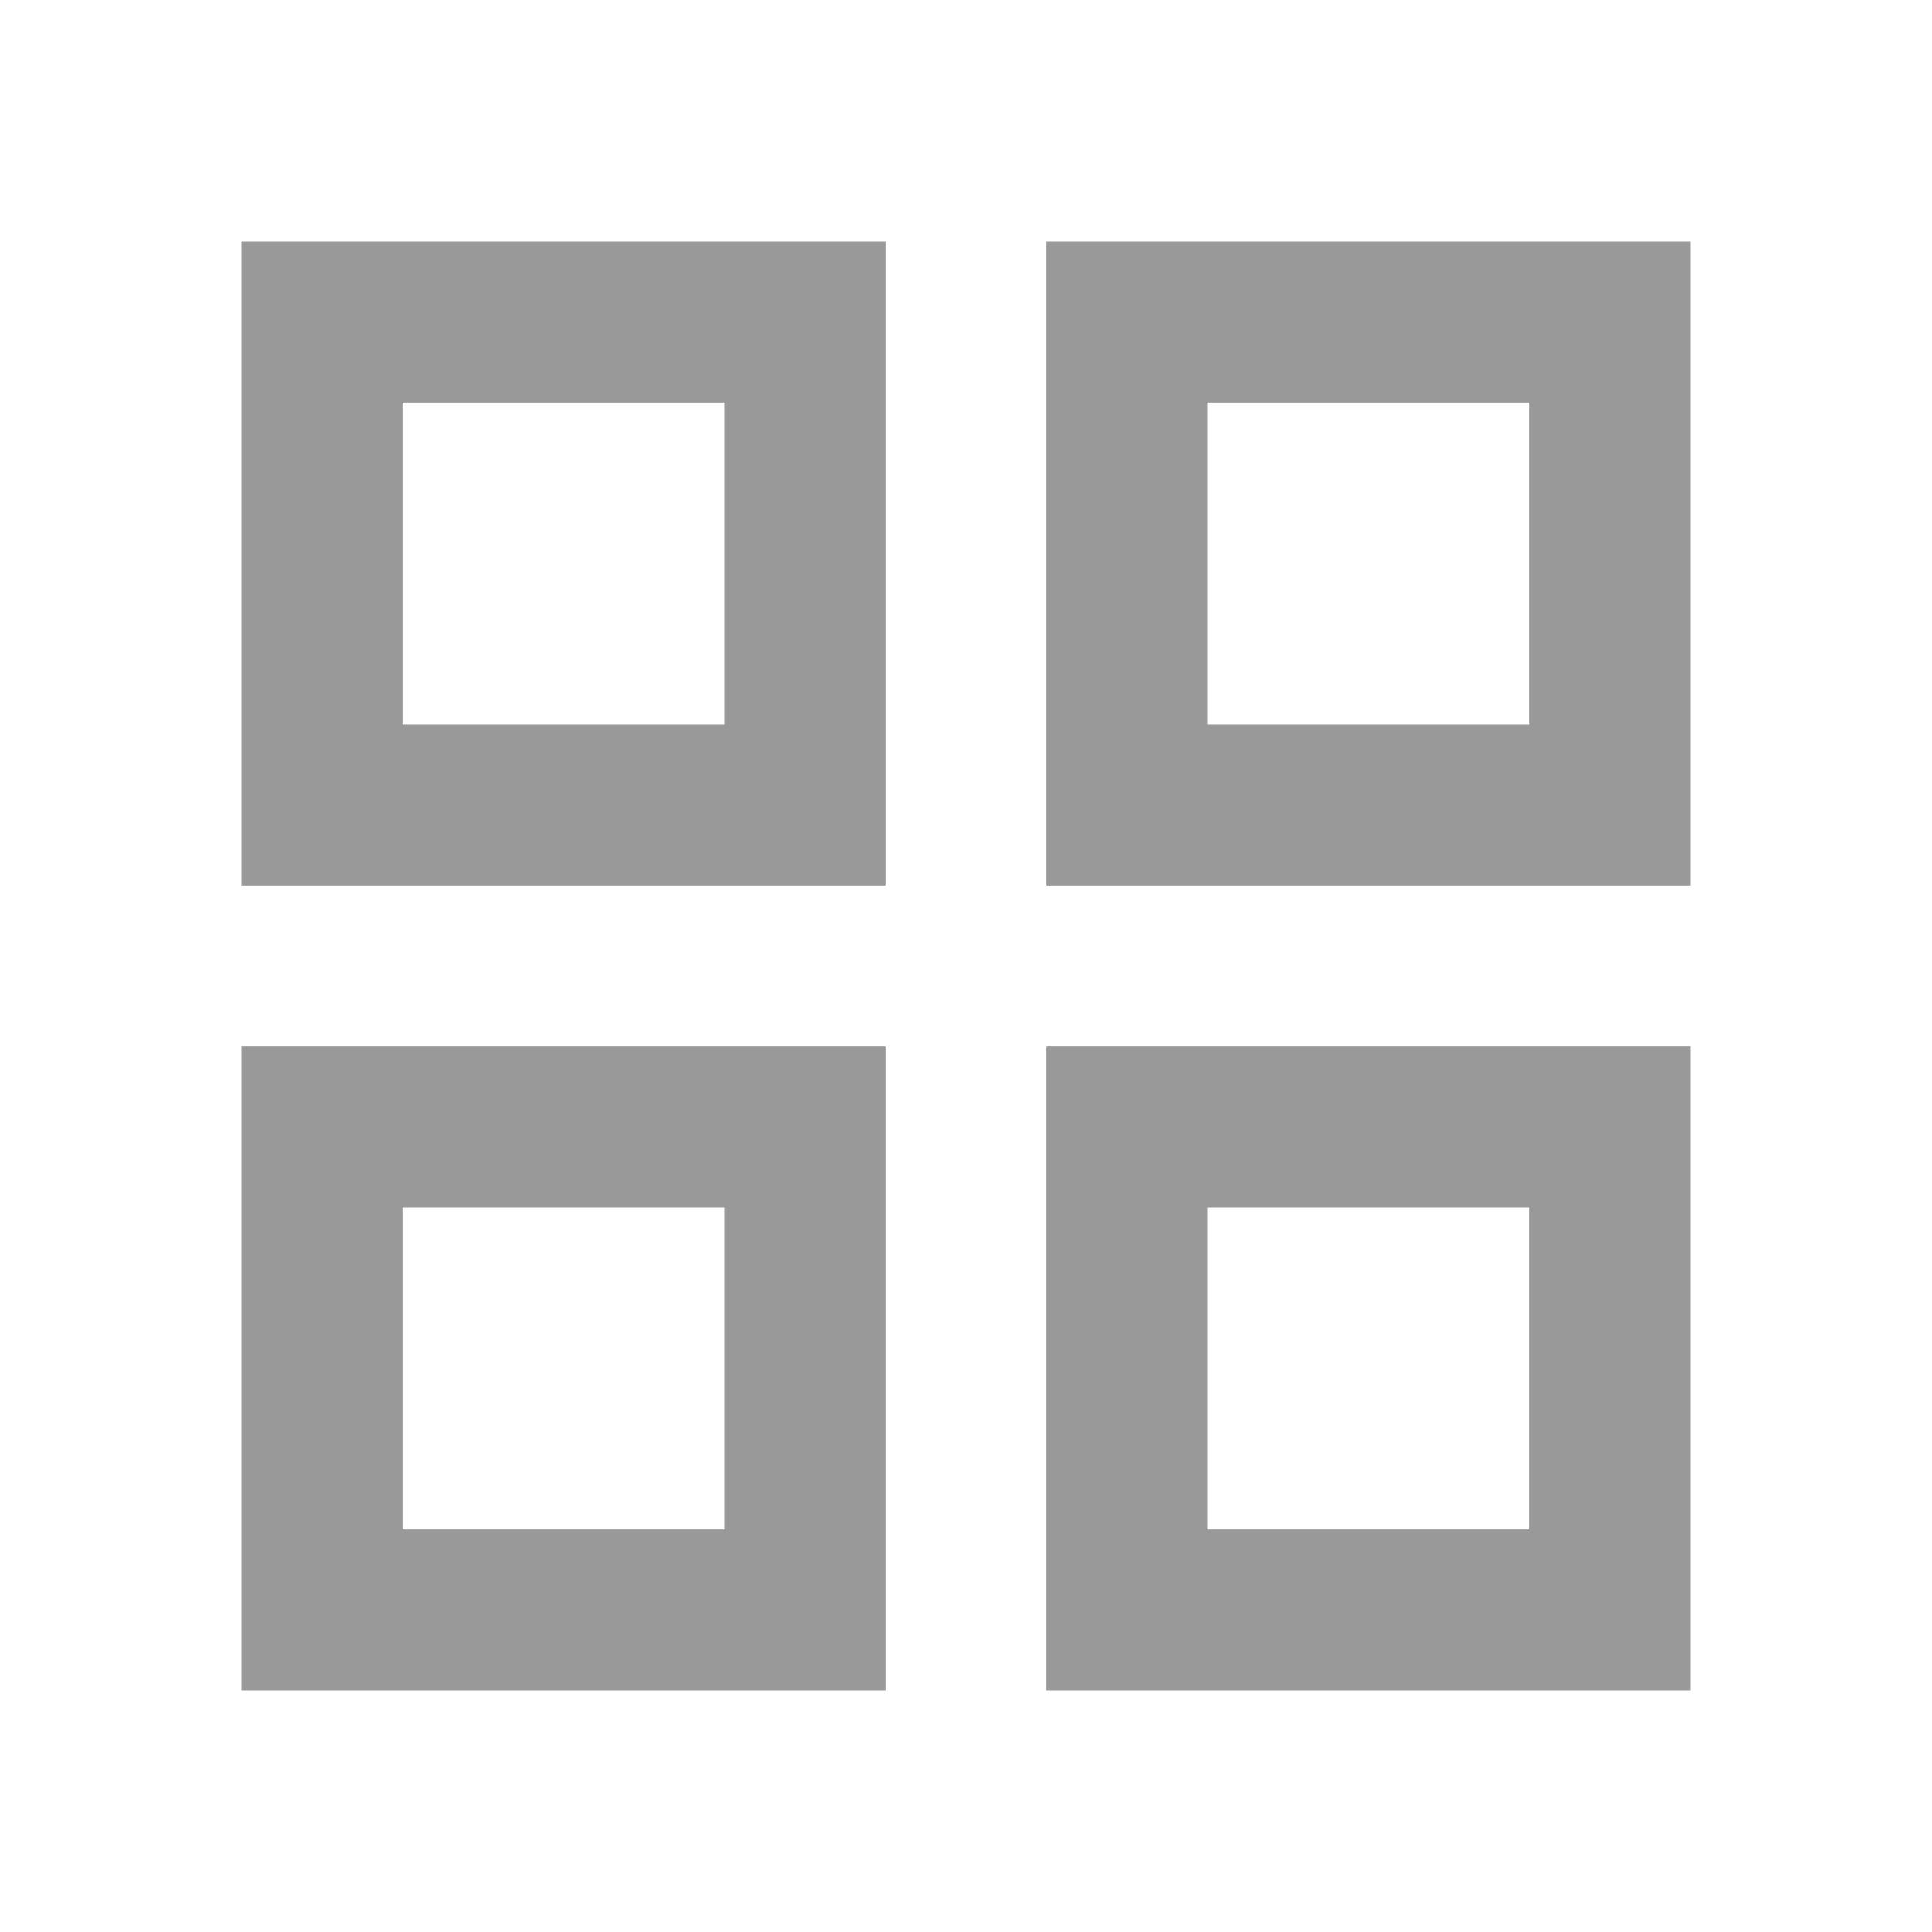
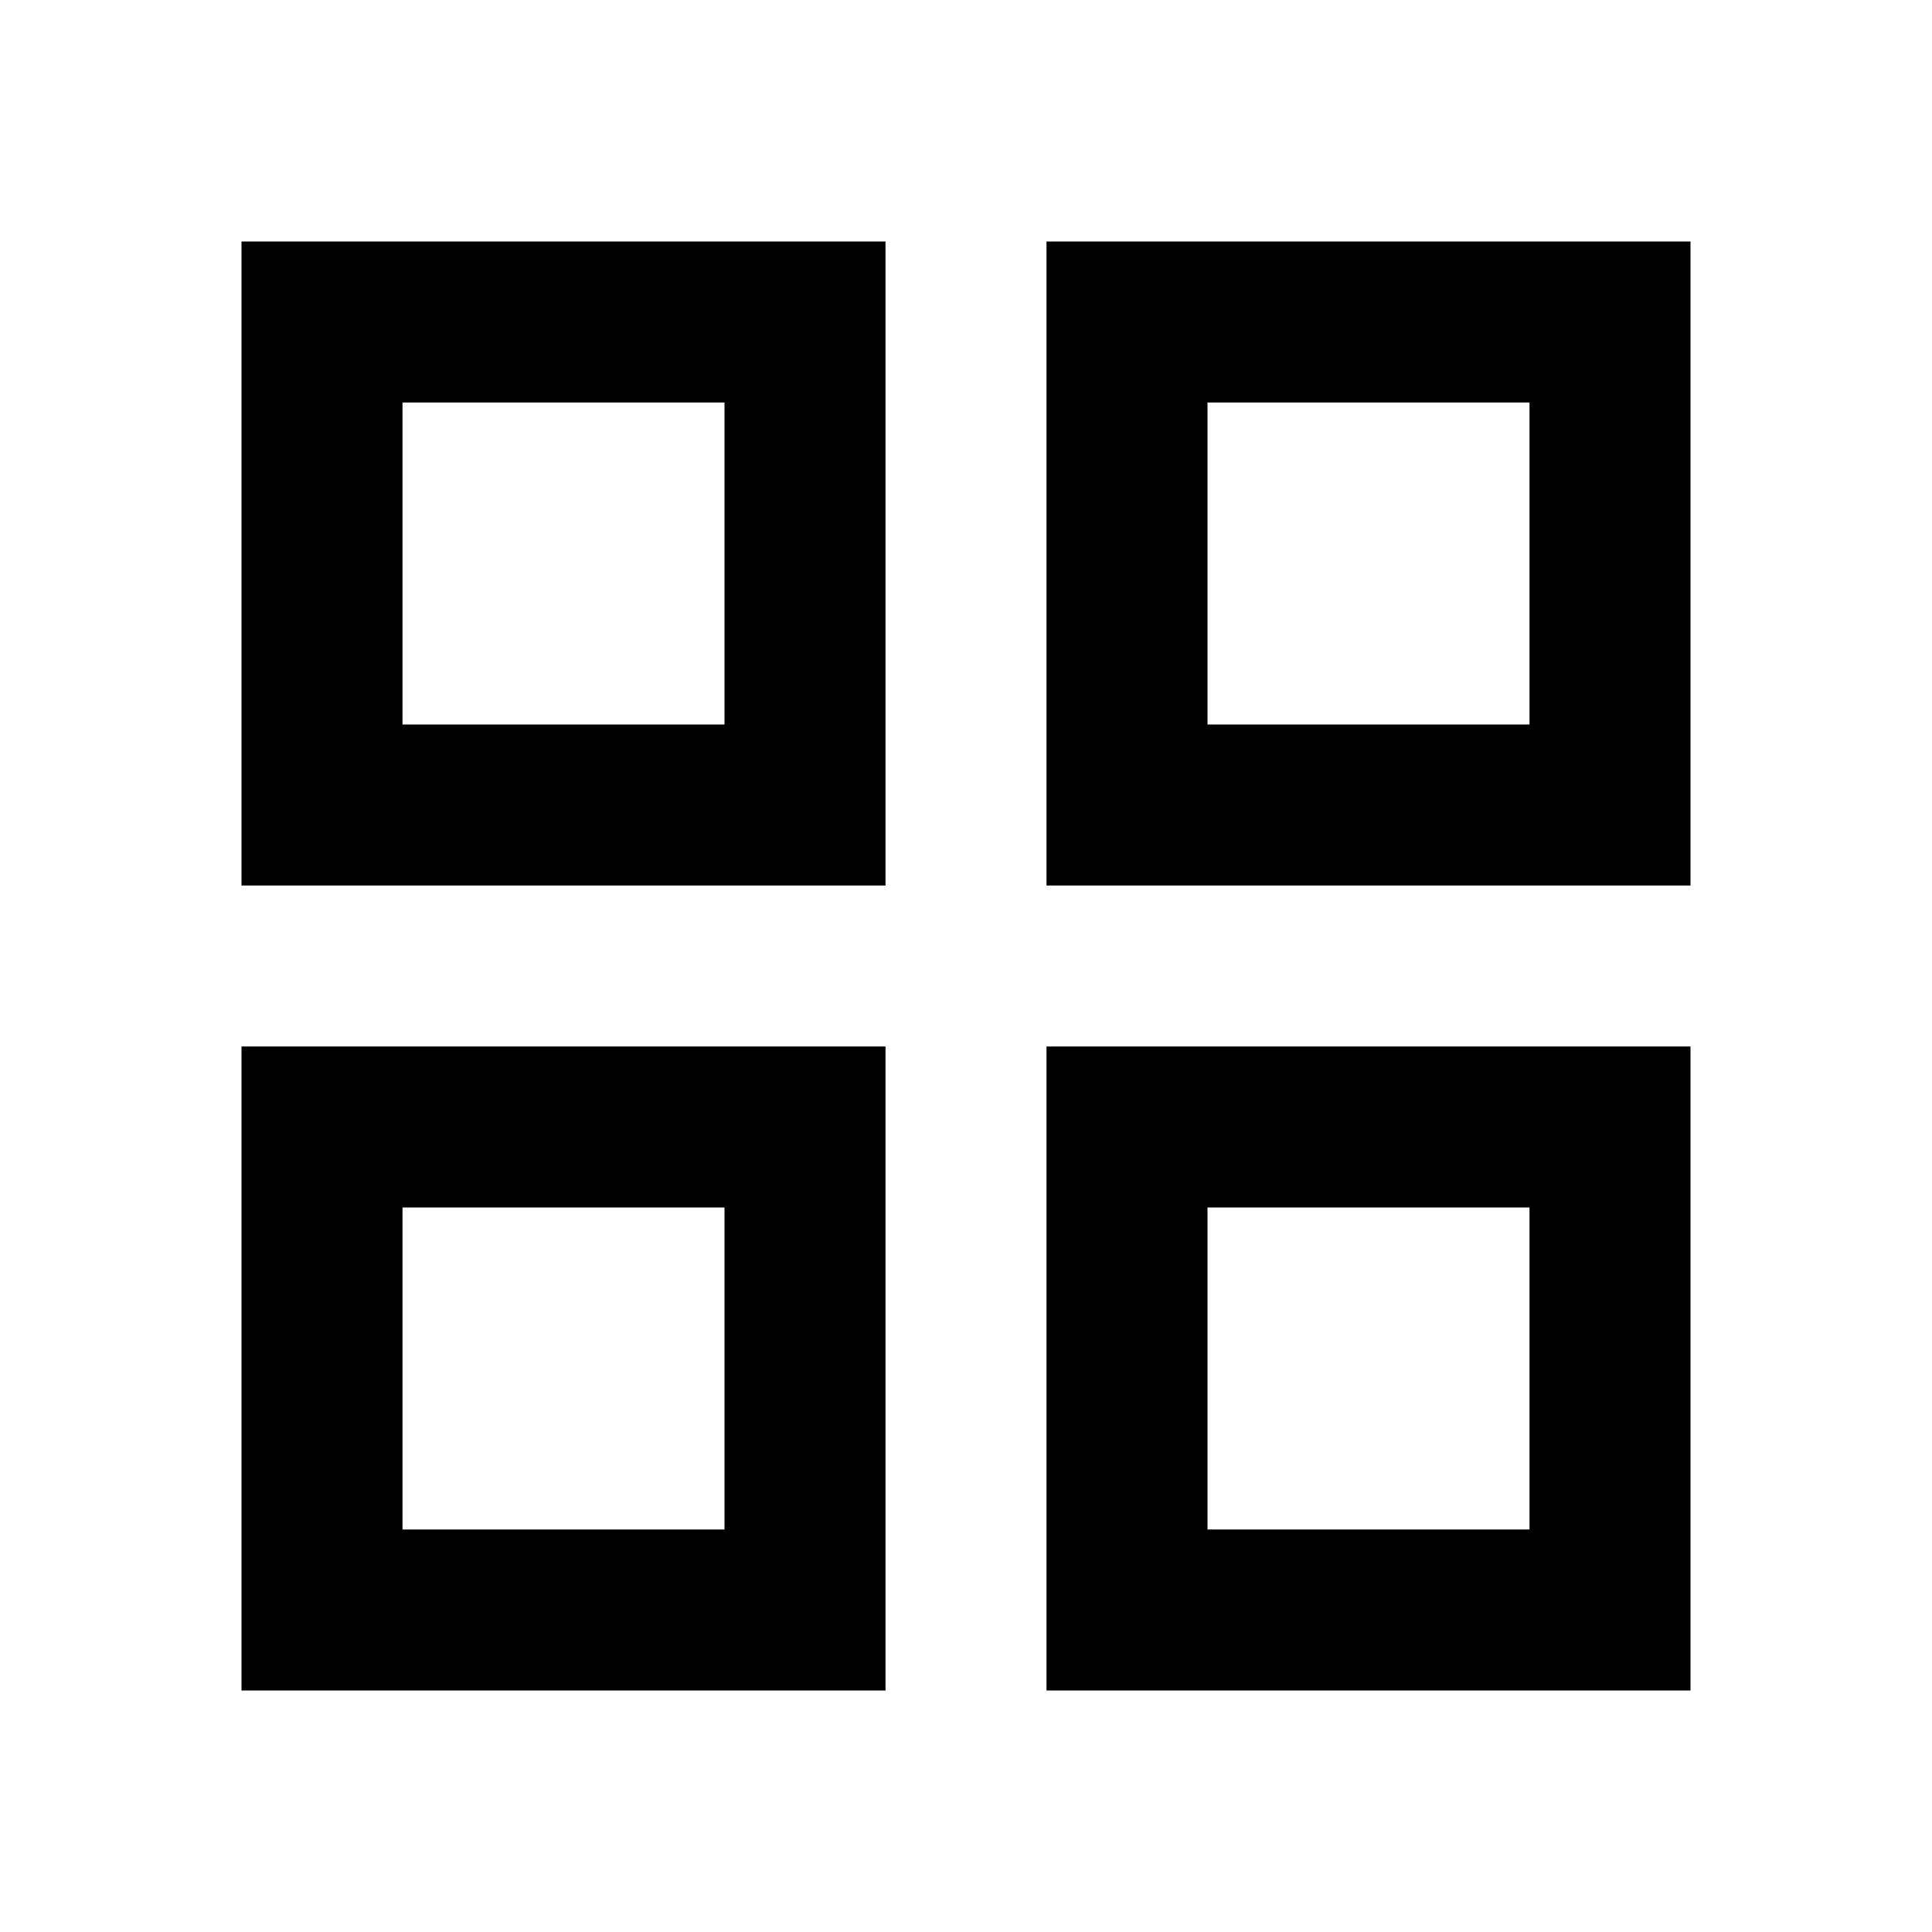
- <svg xmlns="http://www.w3.org/2000/svg" height="24px" viewBox="0 -960 960 960" width="24px" fill="#999999">
+ <svg xmlns="http://www.w3.org/2000/svg" height="24px" viewBox="0 -960 960 960" width="24px" fill="currentColor">
  <path d="M120-520v-320h320v320H120Zm0 400v-320h320v320H120Zm400-400v-320h320v320H520Zm0 400v-320h320v320H520ZM200-600h160v-160H200v160Zm400 0h160v-160H600v160Zm0 400h160v-160H600v160Zm-400 0h160v-160H200v160Zm400-400Zm0 240Zm-240 0Zm0-240Z" />
</svg>
